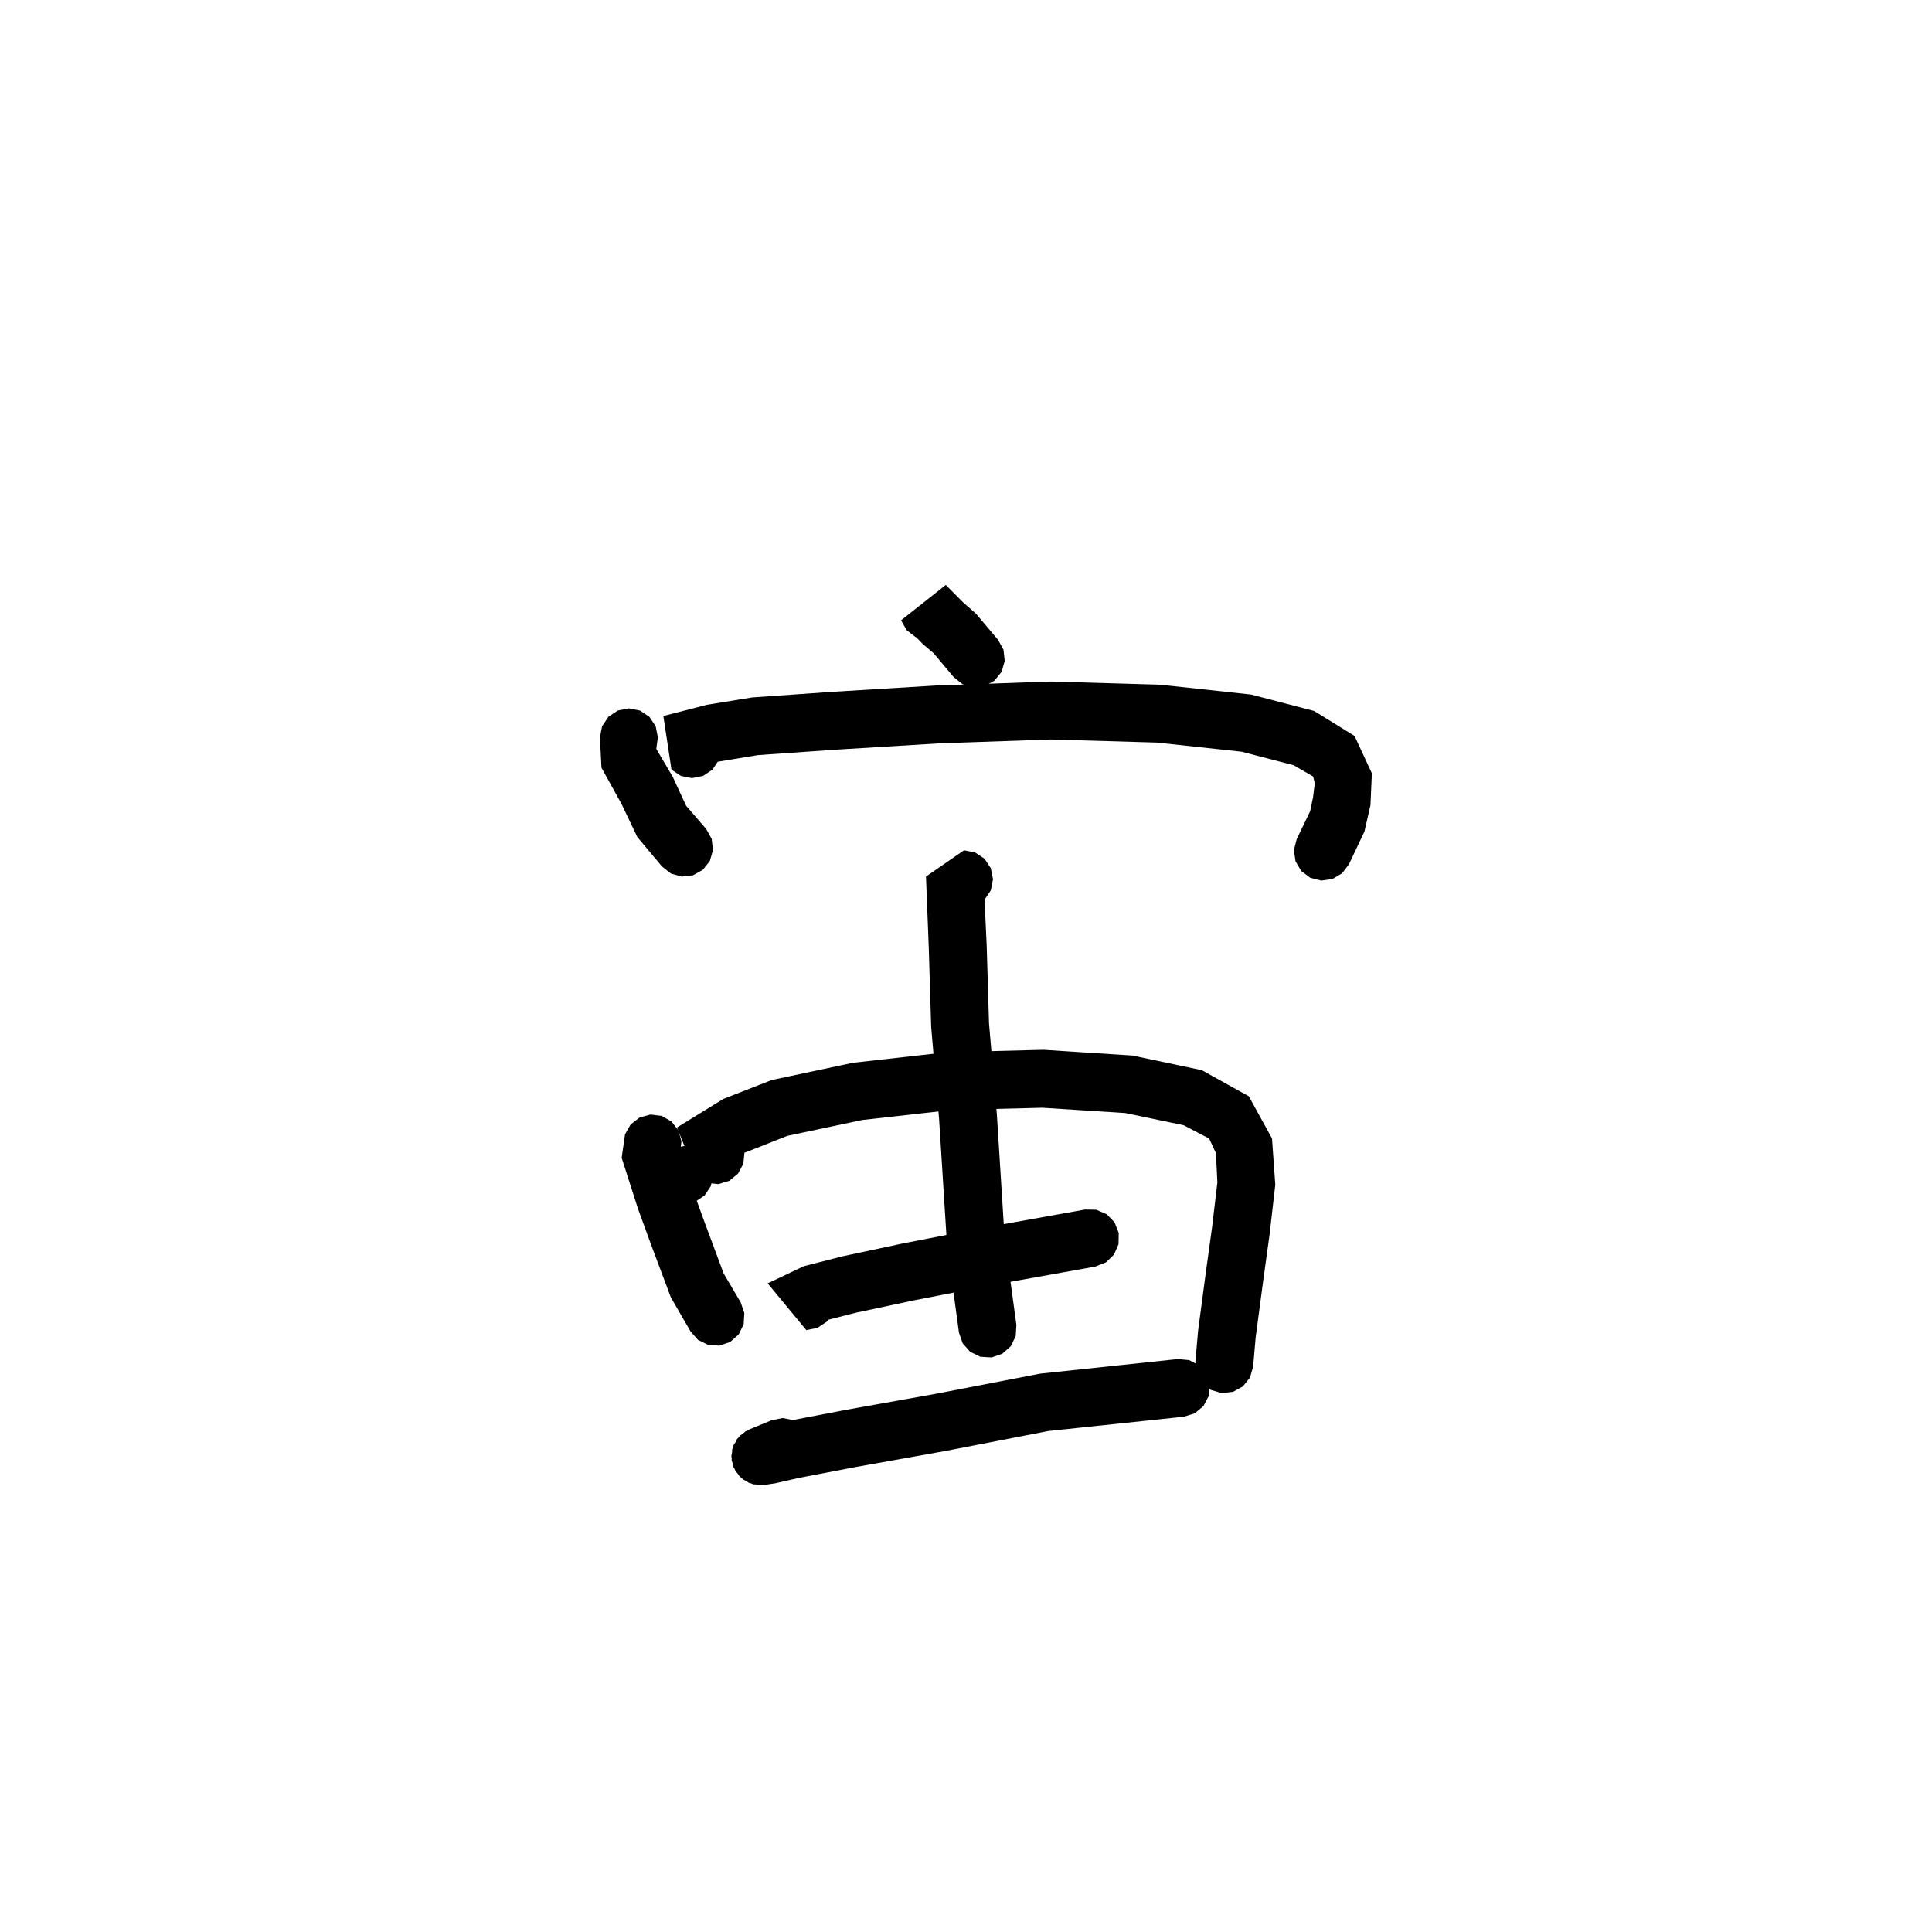
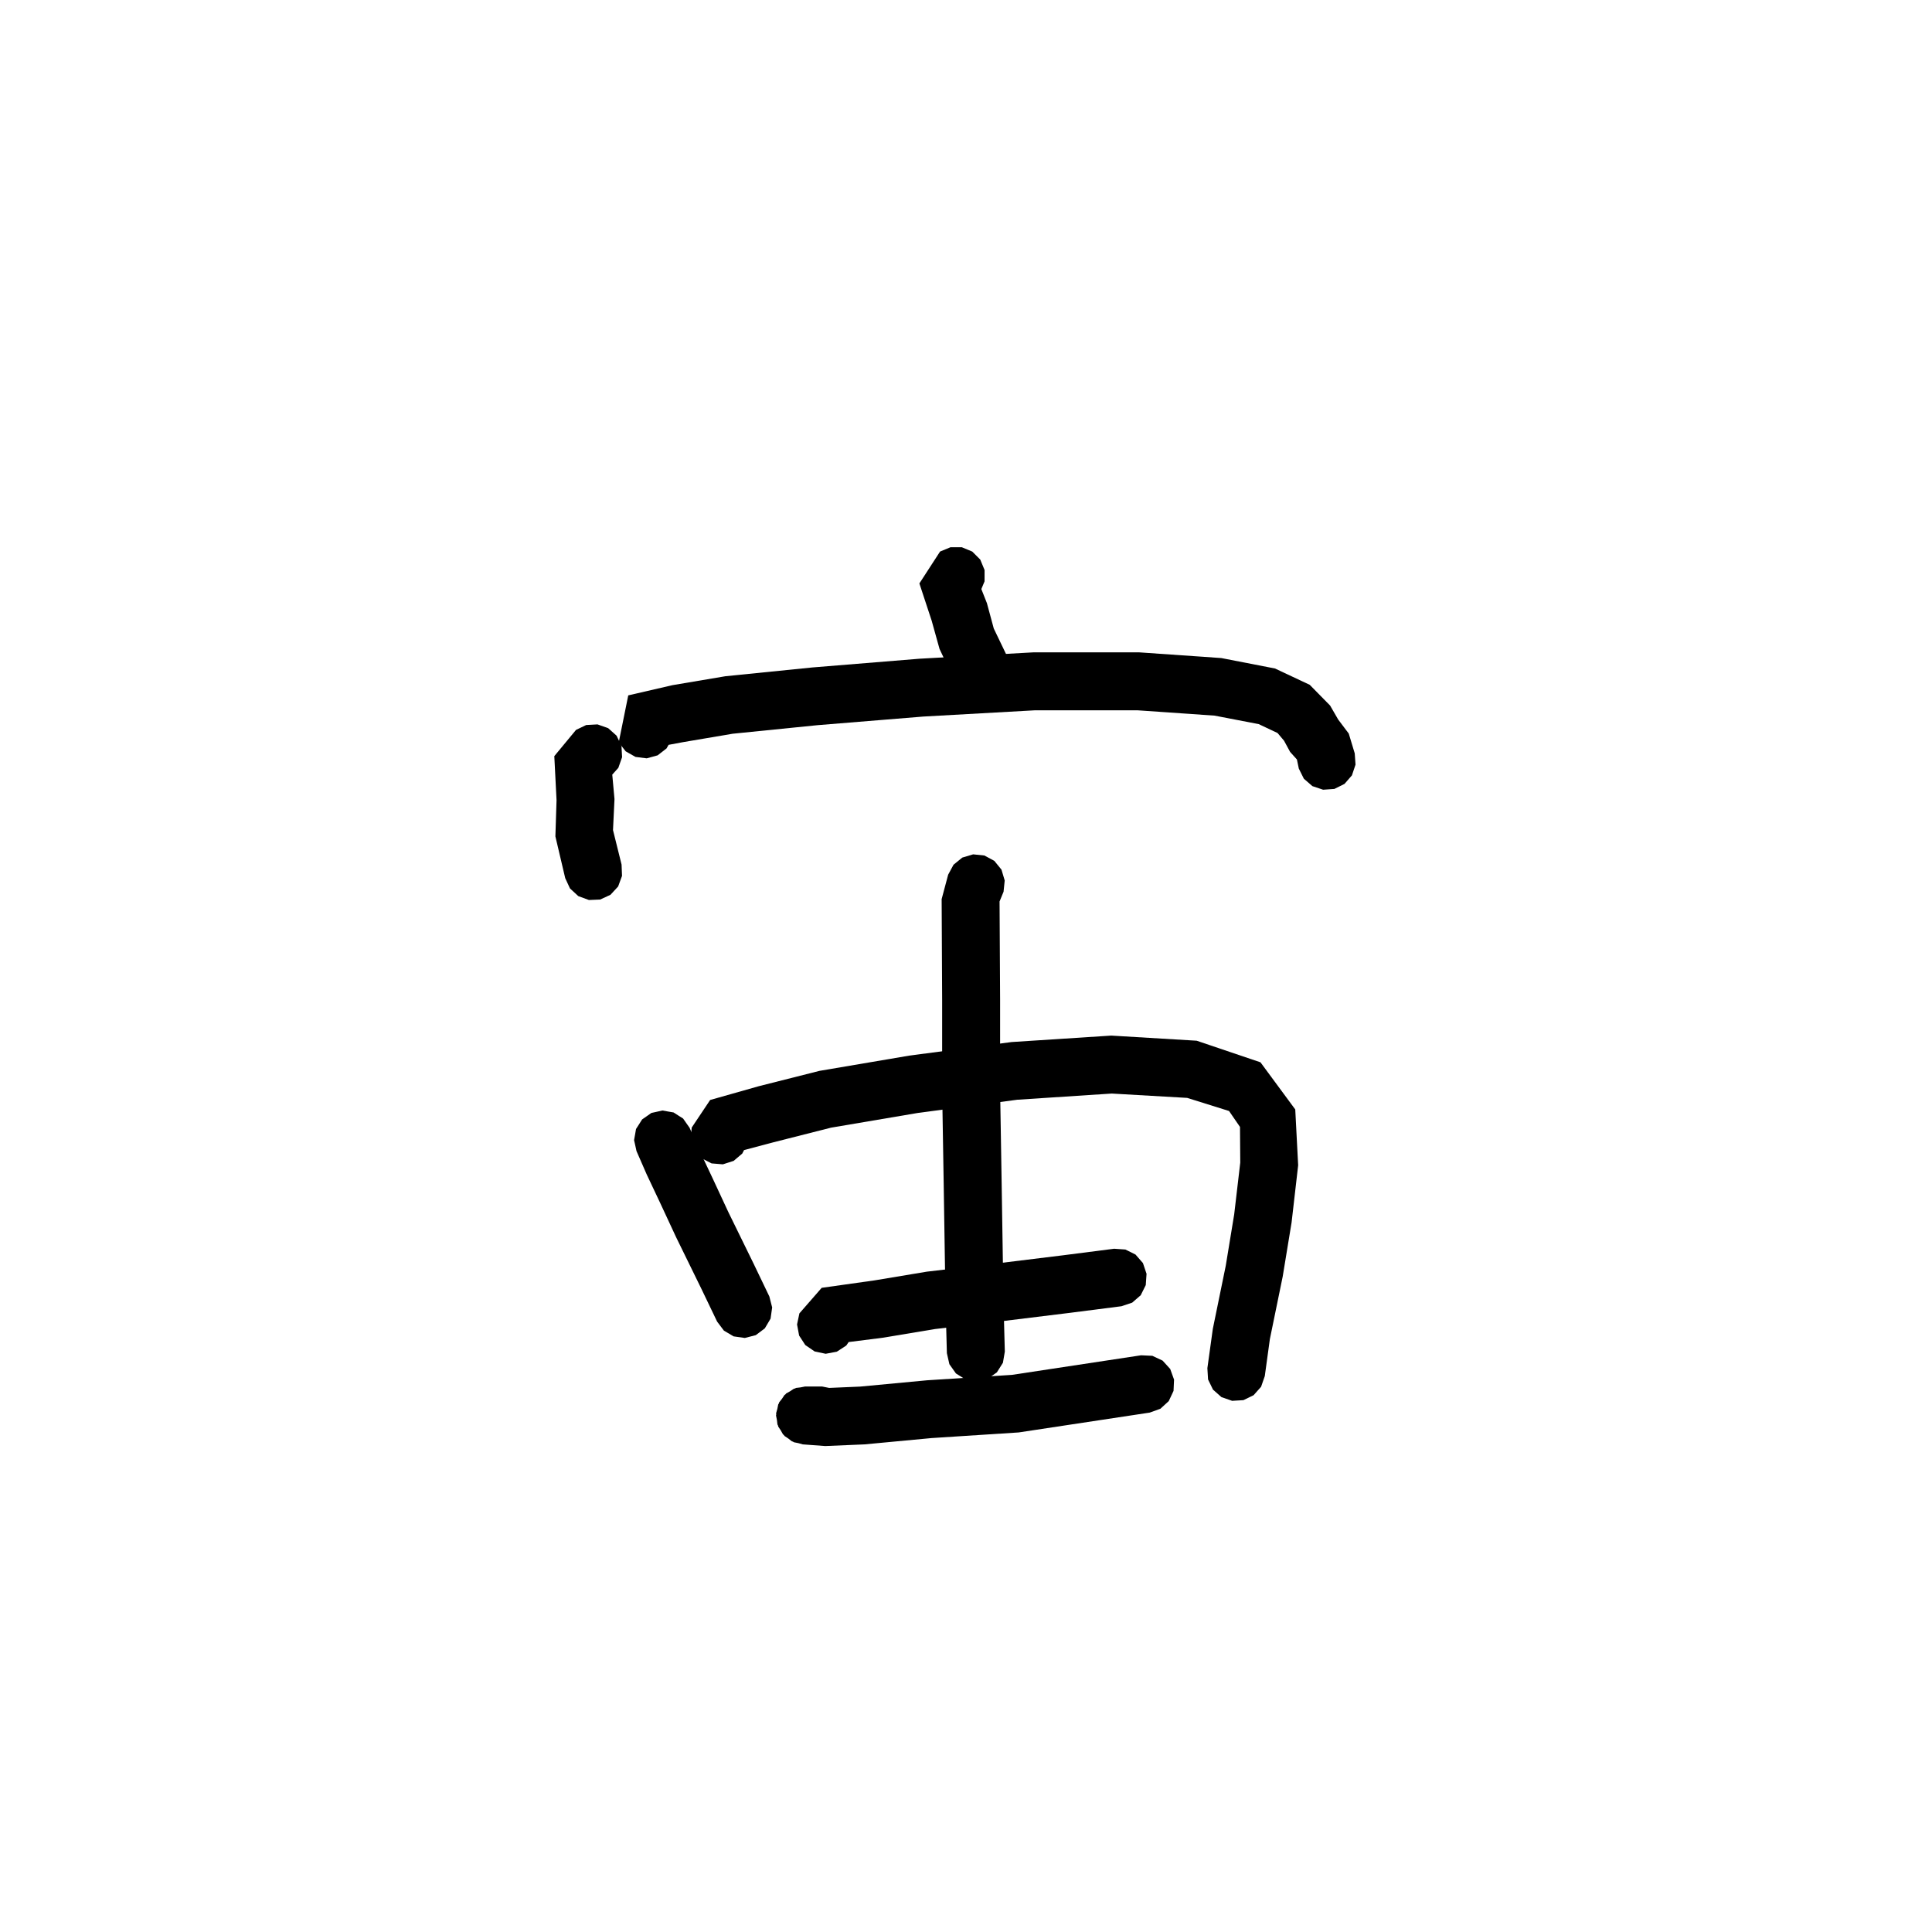
<svg xmlns="http://www.w3.org/2000/svg" viewBox="0 0 300 300" width="300" height="300">
-   <path d="M 148.453 93.475 L 141.099 97.743 L 143.284 99.993 L 144.976 101.438 L 148.089 105.144 L 149.46 106.24 L 151.146 106.728 L 152.891 106.534 L 154.429 105.687 L 155.526 104.316 L 156.014 102.629 L 155.82 100.884 L 154.973 99.346 L 151.555 95.297 L 149.491 93.476 L 146.86 90.829 L 139.915 96.321 L 140.784 97.846 L 142.171 98.923 L 143.865 99.387 L 145.607 99.167 L 147.132 98.297 L 148.209 96.91 L 148.672 95.217 Z" fill="black" fill-rule="nonzero" />
-   <path d="M 93.153 114.49 L 93.397 119.216 L 96.478 124.773 L 98.971 129.987 L 102.796 134.547 L 104.172 135.637 L 105.861 136.118 L 107.605 135.916 L 109.139 135.061 L 110.229 133.685 L 110.71 131.996 L 110.508 130.252 L 109.653 128.718 L 106.539 125.115 L 104.46 120.615 L 101.909 116.294 L 102.153 114.49 L 101.811 112.768 L 100.835 111.308 L 99.375 110.332 L 97.653 109.99 L 95.931 110.332 L 94.471 111.308 L 93.496 112.768 Z" fill="black" fill-rule="nonzero" />
-   <path d="M 110.631 113.145 L 108.627 118.208 L 111.255 118.315 L 117.707 117.252 L 129.781 116.409 L 145.743 115.434 L 163.179 114.826 L 179.649 115.307 L 192.783 116.723 L 200.877 118.821 L 203.909 120.579 L 204.16 121.635 L 203.891 123.783 L 203.44 125.971 L 201.349 130.303 L 200.915 132.005 L 201.165 133.743 L 202.061 135.252 L 203.467 136.304 L 205.168 136.738 L 206.906 136.488 L 208.416 135.592 L 209.468 134.186 L 211.867 129.131 L 212.803 125.033 L 213.024 120.08 L 210.336 114.278 L 204.062 110.403 L 194.278 107.848 L 180.228 106.326 L 163.147 105.827 L 145.318 106.444 L 129.198 107.428 L 116.783 108.299 L 109.765 109.44 L 103.005 111.18 L 104.267 119.509 L 105.727 120.484 L 107.449 120.827 L 109.171 120.484 L 110.631 119.509 L 111.606 118.049 L 111.949 116.327 L 111.606 114.604 Z" fill="black" fill-rule="nonzero" />
-   <path d="M 110.724 182.449 L 110.382 180.727 L 109.406 179.267 L 107.947 178.292 L 106.224 177.949 L 104.502 178.292 L 103.043 179.267 L 102.067 180.727 L 101.724 182.449 L 102.067 184.171 L 103.043 185.631 L 104.502 186.606 L 106.224 186.949 L 107.947 186.606 L 109.406 185.631 L 110.382 184.171 Z" fill="black" fill-rule="nonzero" />
-   <path d="M 97.057 176.128 L 96.531 179.778 L 99.025 187.57 L 101.024 193.071 L 104.166 201.448 L 107.235 206.757 L 108.399 208.072 L 109.977 208.842 L 111.73 208.949 L 113.39 208.377 L 114.705 207.213 L 115.474 205.635 L 115.581 203.882 L 115.009 202.222 L 112.365 197.736 L 109.466 189.95 L 107.547 184.675 L 105.305 177.773 L 105.596 178.974 L 105.815 177.232 L 105.351 175.539 L 104.275 174.151 L 102.75 173.282 L 101.008 173.062 L 99.314 173.526 L 97.927 174.603 Z" fill="black" fill-rule="nonzero" />
-   <path d="M 113.972 175.905 L 112.637 180.024 L 116.041 178.834 L 122.244 176.377 L 133.866 173.914 L 147.673 172.367 L 161.86 172.01 L 174.722 172.832 L 183.791 174.721 L 187.757 176.792 L 188.81 179.058 L 189.034 183.629 L 188.209 190.575 L 187.234 197.642 L 186.041 206.619 L 185.619 211.447 L 185.811 213.192 L 186.656 214.731 L 188.026 215.829 L 189.712 216.32 L 191.457 216.128 L 192.996 215.282 L 194.095 213.912 L 194.585 212.227 L 194.98 207.666 L 196.153 198.848 L 197.138 191.71 L 198.028 183.962 L 197.516 176.778 L 193.916 170.229 L 186.617 166.177 L 175.85 163.903 L 162.018 163.011 L 147.062 163.388 L 132.46 165.025 L 119.838 167.705 L 112.327 170.636 L 105.118 175.078 L 108.273 182.871 L 109.823 183.696 L 111.57 183.865 L 113.25 183.353 L 114.605 182.237 L 115.431 180.688 L 115.6 178.94 L 115.088 177.261 Z" fill="black" fill-rule="nonzero" />
-   <path d="M 125.204 197.541 L 126.307 204.804 L 127.29 205.268 L 132.823 203.855 L 141.894 201.921 L 154.191 199.526 L 170.081 196.674 L 171.715 196.033 L 172.98 194.815 L 173.682 193.205 L 173.715 191.45 L 173.074 189.815 L 171.856 188.551 L 170.246 187.849 L 168.491 187.816 L 152.544 190.678 L 140.106 193.1 L 130.81 195.083 L 124.833 196.61 L 119.203 199.278 L 125.204 206.541 L 126.926 206.198 L 128.386 205.223 L 129.362 203.763 L 129.704 202.041 L 129.362 200.319 L 128.386 198.859 L 126.926 197.883 Z" fill="black" fill-rule="nonzero" />
-   <path d="M 119.817 220.533 L 116.348 221.961 L 114.886 222.934 L 113.907 224.392 L 113.561 226.113 L 113.9 227.836 L 114.873 229.298 L 116.33 230.276 L 118.052 230.622 L 119.775 230.284 L 123.244 228.855 L 124.706 227.883 L 125.684 226.425 L 126.031 224.703 L 125.692 222.981 L 124.719 221.519 L 123.261 220.54 L 121.54 220.194 Z M 118.716 230.575 L 120.352 230.327 L 124.136 229.472 L 132.997 227.773 L 146.724 225.322 L 162.783 222.209 L 183.841 219.985 L 185.517 219.463 L 186.866 218.34 L 187.683 216.785 L 187.842 215.037 L 187.321 213.36 L 186.197 212.011 L 184.643 211.195 L 182.894 211.035 L 161.502 213.301 L 145.072 216.474 L 131.37 218.921 L 122.354 220.65 L 118.546 221.51 L 117.406 221.67 L 115.753 222.26 L 114.45 223.437 L 113.697 225.024 L 113.609 226.777 L 114.199 228.431 L 115.376 229.734 L 116.962 230.486 Z" fill="black" fill-rule="nonzero" />
-   <path d="M 149.694 132.031 L 143.785 136.109 L 144.217 147.101 L 144.59 159.454 L 145.818 173.714 L 147.05 193.274 L 148.909 206.935 L 149.481 208.595 L 150.644 209.909 L 152.223 210.679 L 153.975 210.785 L 155.635 210.213 L 156.95 209.049 L 157.719 207.471 L 157.826 205.719 L 156.011 192.441 L 154.794 173.061 L 153.573 158.913 L 153.211 146.777 L 152.746 136.952 L 149.694 141.031 L 151.416 140.688 L 152.876 139.713 L 153.851 138.253 L 154.194 136.531 L 153.851 134.809 L 152.876 133.349 L 151.416 132.373 Z" fill="black" fill-rule="nonzero" />
+   <path d="M 145.973 85.644 L 142.762 90.594 L 144.671 96.385 L 145.891 100.77 L 148.08 105.404 L 149.13 106.812 L 150.638 107.71 L 152.375 107.963 L 154.078 107.532 L 155.485 106.483 L 156.384 104.974 L 156.637 103.237 L 156.206 101.535 L 154.313 97.597 L 153.247 93.656 L 151.728 89.814 L 150.966 93.132 L 152.208 91.892 L 152.882 90.27 L 152.884 88.514 L 152.214 86.892 L 150.973 85.649 L 149.352 84.975 L 147.596 84.973 Z" fill="black" fill-rule="nonzero" />
+   <path d="M 89.443 113.339 L 86.073 117.411 L 86.419 124.245 L 86.241 129.879 L 87.768 136.362 L 88.506 137.956 L 89.796 139.146 L 91.444 139.752 L 93.199 139.68 L 94.792 138.943 L 95.983 137.653 L 96.588 136.005 L 96.517 134.25 L 95.187 128.896 L 95.418 124.081 L 94.947 118.915 L 94.843 120.539 L 96.015 119.231 L 96.598 117.575 L 96.502 115.822 L 95.743 114.239 L 94.436 113.067 L 92.779 112.484 L 91.026 112.58 Z" fill="black" fill-rule="nonzero" />
+   <path d="M 104.127 111.253 L 101.424 116.104 L 106.074 115.239 L 113.769 113.934 L 126.955 112.604 L 143.388 111.265 L 160.723 110.294 L 176.62 110.294 L 188.601 111.123 L 195.454 112.442 L 198.381 113.826 L 199.385 115.019 L 200.33 116.76 L 201.383 117.931 L 201.679 119.347 L 202.463 120.919 L 203.788 122.07 L 205.453 122.627 L 207.204 122.505 L 208.776 121.721 L 209.928 120.396 L 210.484 118.731 L 210.362 116.979 L 209.433 113.906 L 207.792 111.729 L 206.534 109.552 L 203.374 106.337 L 197.974 103.802 L 189.643 102.183 L 176.89 101.298 L 160.461 101.298 L 142.775 102.286 L 126.147 103.641 L 112.64 105.005 L 104.416 106.393 L 97.555 107.978 L 96.077 115.278 L 97.154 116.665 L 98.679 117.534 L 100.421 117.754 L 102.115 117.29 L 103.502 116.214 L 104.371 114.688 L 104.591 112.946 Z" fill="black" fill-rule="nonzero" />
+   <path d="M 107.888 176.948 L 107.071 175.111 L 106.059 173.677 L 104.575 172.739 L 102.844 172.44 L 101.132 172.827 L 99.697 173.839 L 98.759 175.323 L 98.461 177.054 L 98.847 178.766 L 99.663 180.603 L 100.676 182.038 L 102.16 182.976 L 103.89 183.274 L 105.603 182.888 L 107.038 181.875 L 107.976 180.391 L 108.274 178.661 Z M 98.835 178.74 L 100.416 182.358 L 102.517 186.807 L 104.984 192.111 L 108.912 200.13 L 111.351 205.213 L 112.405 206.617 L 113.916 207.511 L 115.655 207.759 L 117.355 207.322 L 118.76 206.268 L 119.654 204.757 L 119.901 203.019 L 119.465 201.318 L 117.007 196.196 L 113.098 188.216 L 110.667 182.989 L 108.604 178.621 L 107.083 175.138 L 106.08 173.697 L 104.602 172.749 L 102.873 172.44 L 101.158 172.815 L 99.717 173.818 L 98.77 175.296 L 98.46 177.025 Z" fill="black" fill-rule="nonzero" />
+   <path d="M 116.062 177.563 L 114.015 178.99 L 120.103 177.373 L 129.039 175.104 L 142.525 172.818 L 157.977 170.764 L 172.632 169.806 L 184.346 170.48 L 190.844 172.515 L 192.546 174.99 L 192.587 180.522 L 191.645 188.561 L 190.331 196.563 L 188.326 206.347 L 187.481 212.446 L 187.585 214.199 L 188.352 215.779 L 189.665 216.944 L 191.324 217.519 L 193.077 217.415 L 194.656 216.648 L 195.822 215.335 L 196.397 213.676 L 197.184 207.939 L 199.179 198.212 L 200.559 189.806 L 201.577 180.947 L 201.127 172.275 L 195.727 164.955 L 185.817 161.601 L 172.552 160.806 L 157.085 161.808 L 141.19 163.917 L 127.247 166.284 L 117.816 168.668 L 110.27 170.806 L 107.408 175.09 L 107.264 176.84 L 107.801 178.512 L 108.937 179.851 L 110.498 180.653 L 112.248 180.797 L 113.92 180.26 L 115.259 179.124 Z" fill="black" fill-rule="nonzero" />
+   <path d="M 132.401 207.487 L 130.165 208.598 L 137.141 207.715 L 145.174 206.375 L 154.516 205.284 L 166.17 203.853 L 174.144 202.831 L 175.808 202.272 L 177.132 201.119 L 177.914 199.547 L 178.035 197.795 L 177.476 196.131 L 176.323 194.807 L 174.751 194.025 L 172.999 193.904 L 165.054 194.923 L 153.443 196.348 L 143.928 197.462 L 135.797 198.816 L 127.59 199.974 L 124.129 203.942 L 123.766 205.659 L 124.087 207.386 L 125.045 208.857 L 126.493 209.85 L 128.21 210.214 L 129.937 209.892 L 131.408 208.935 Z" fill="black" fill-rule="nonzero" />
+   <path d="M 127.653 215.296 L 125 215.296 L 123.278 215.638 L 121.818 216.614 L 120.843 218.074 L 120.5 219.796 L 120.843 221.518 L 121.818 222.978 L 123.278 223.953 L 125 224.296 L 127.653 224.296 L 129.375 223.953 L 130.835 222.978 L 131.811 221.518 L 132.153 219.796 L 131.811 218.074 L 130.835 216.614 L 129.375 215.638 Z M 124.65 224.282 L 128.143 224.541 L 134.238 224.283 L 144.653 223.303 L 158.175 222.429 L 178.531 219.347 L 180.183 218.751 L 181.48 217.567 L 182.226 215.978 L 182.306 214.224 L 181.71 212.573 L 180.527 211.275 L 178.937 210.529 L 177.183 210.449 L 157.131 213.49 L 143.959 214.33 L 133.558 215.309 L 128.143 215.541 L 125.35 215.31 L 123.606 215.517 L 122.075 216.376 L 120.989 217.756 L 120.514 219.446 L 120.721 221.19 L 121.58 222.721 L 122.96 223.807 Z" fill="black" fill-rule="nonzero" />
+   <path d="M 147.23 135.819 L 146.218 139.614 L 146.296 155.278 L 146.296 169.263 L 146.541 184.113 L 146.827 202.534 L 147.032 210.122 L 147.421 211.834 L 148.436 213.267 L 149.921 214.202 L 151.652 214.498 L 153.364 214.109 L 154.797 213.095 L 155.733 211.609 L 156.029 209.878 L 155.826 202.364 L 155.54 183.969 L 155.296 169.186 L 155.296 155.253 L 155.211 139.978 L 155.832 138.466 L 156.011 136.72 L 155.508 135.037 L 154.399 133.676 L 152.854 132.842 L 151.107 132.663 L 149.425 133.166 L 148.063 134.274 Z" fill="black" fill-rule="nonzero" />
</svg>
